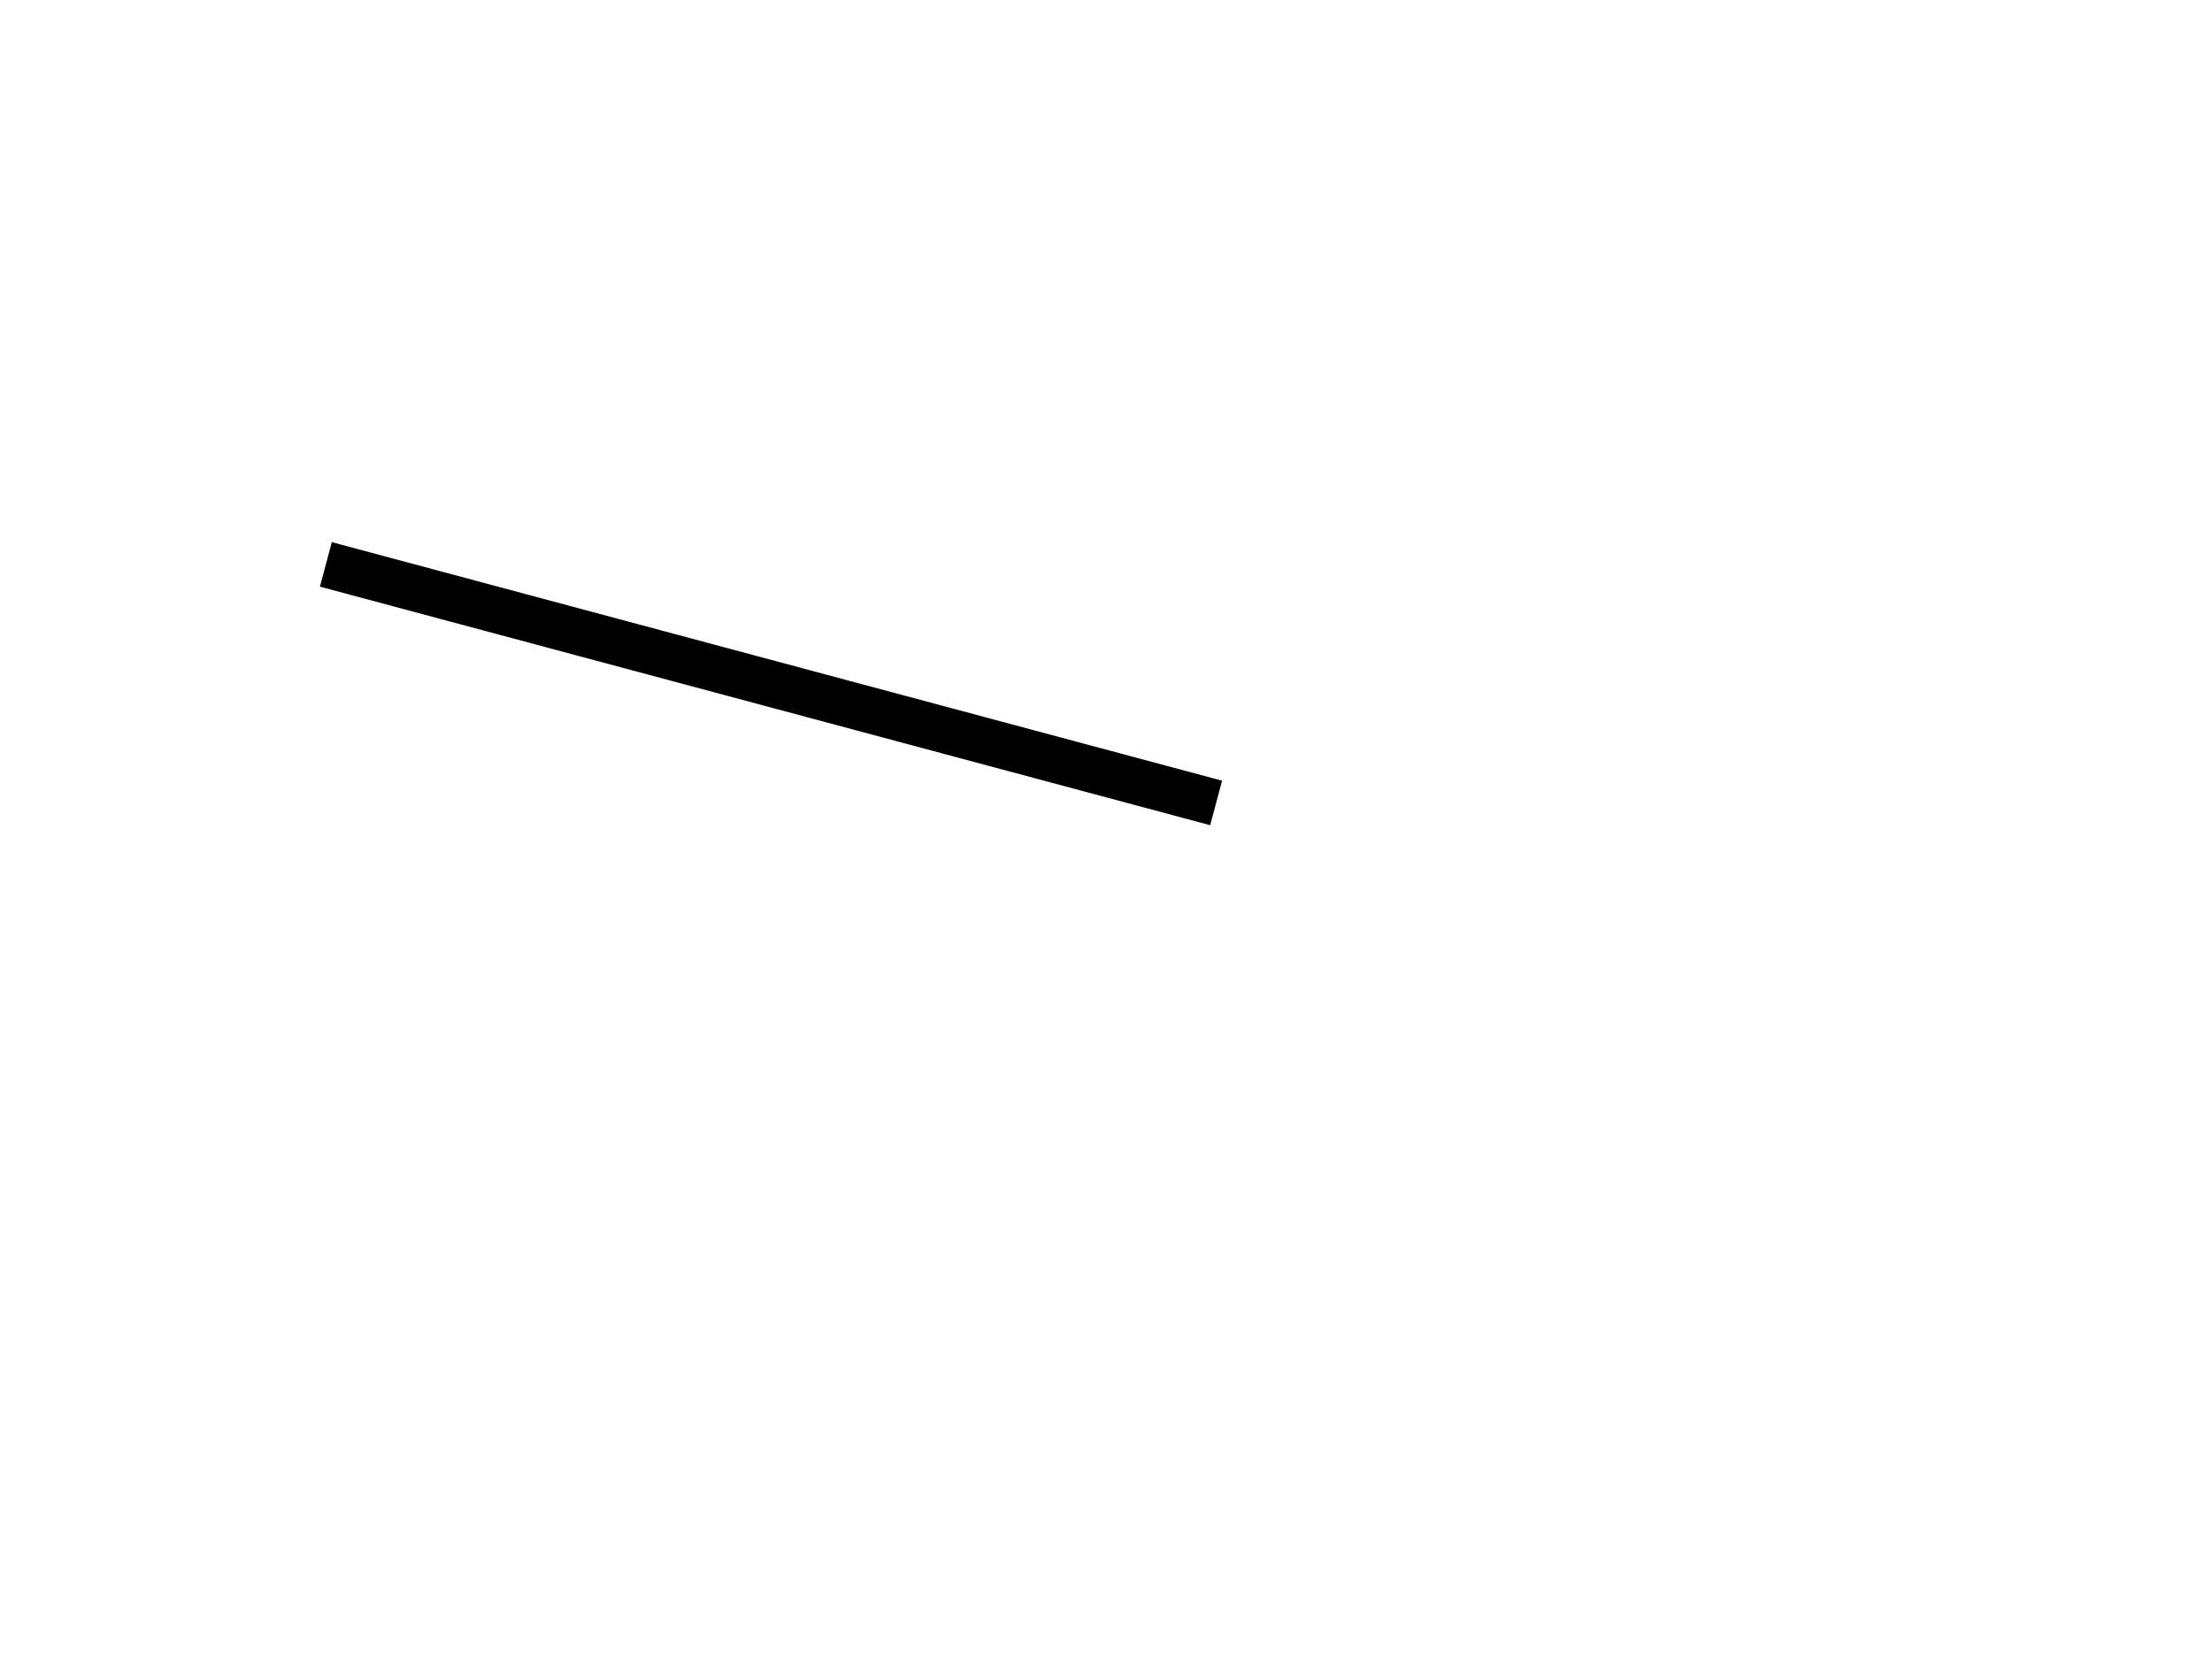
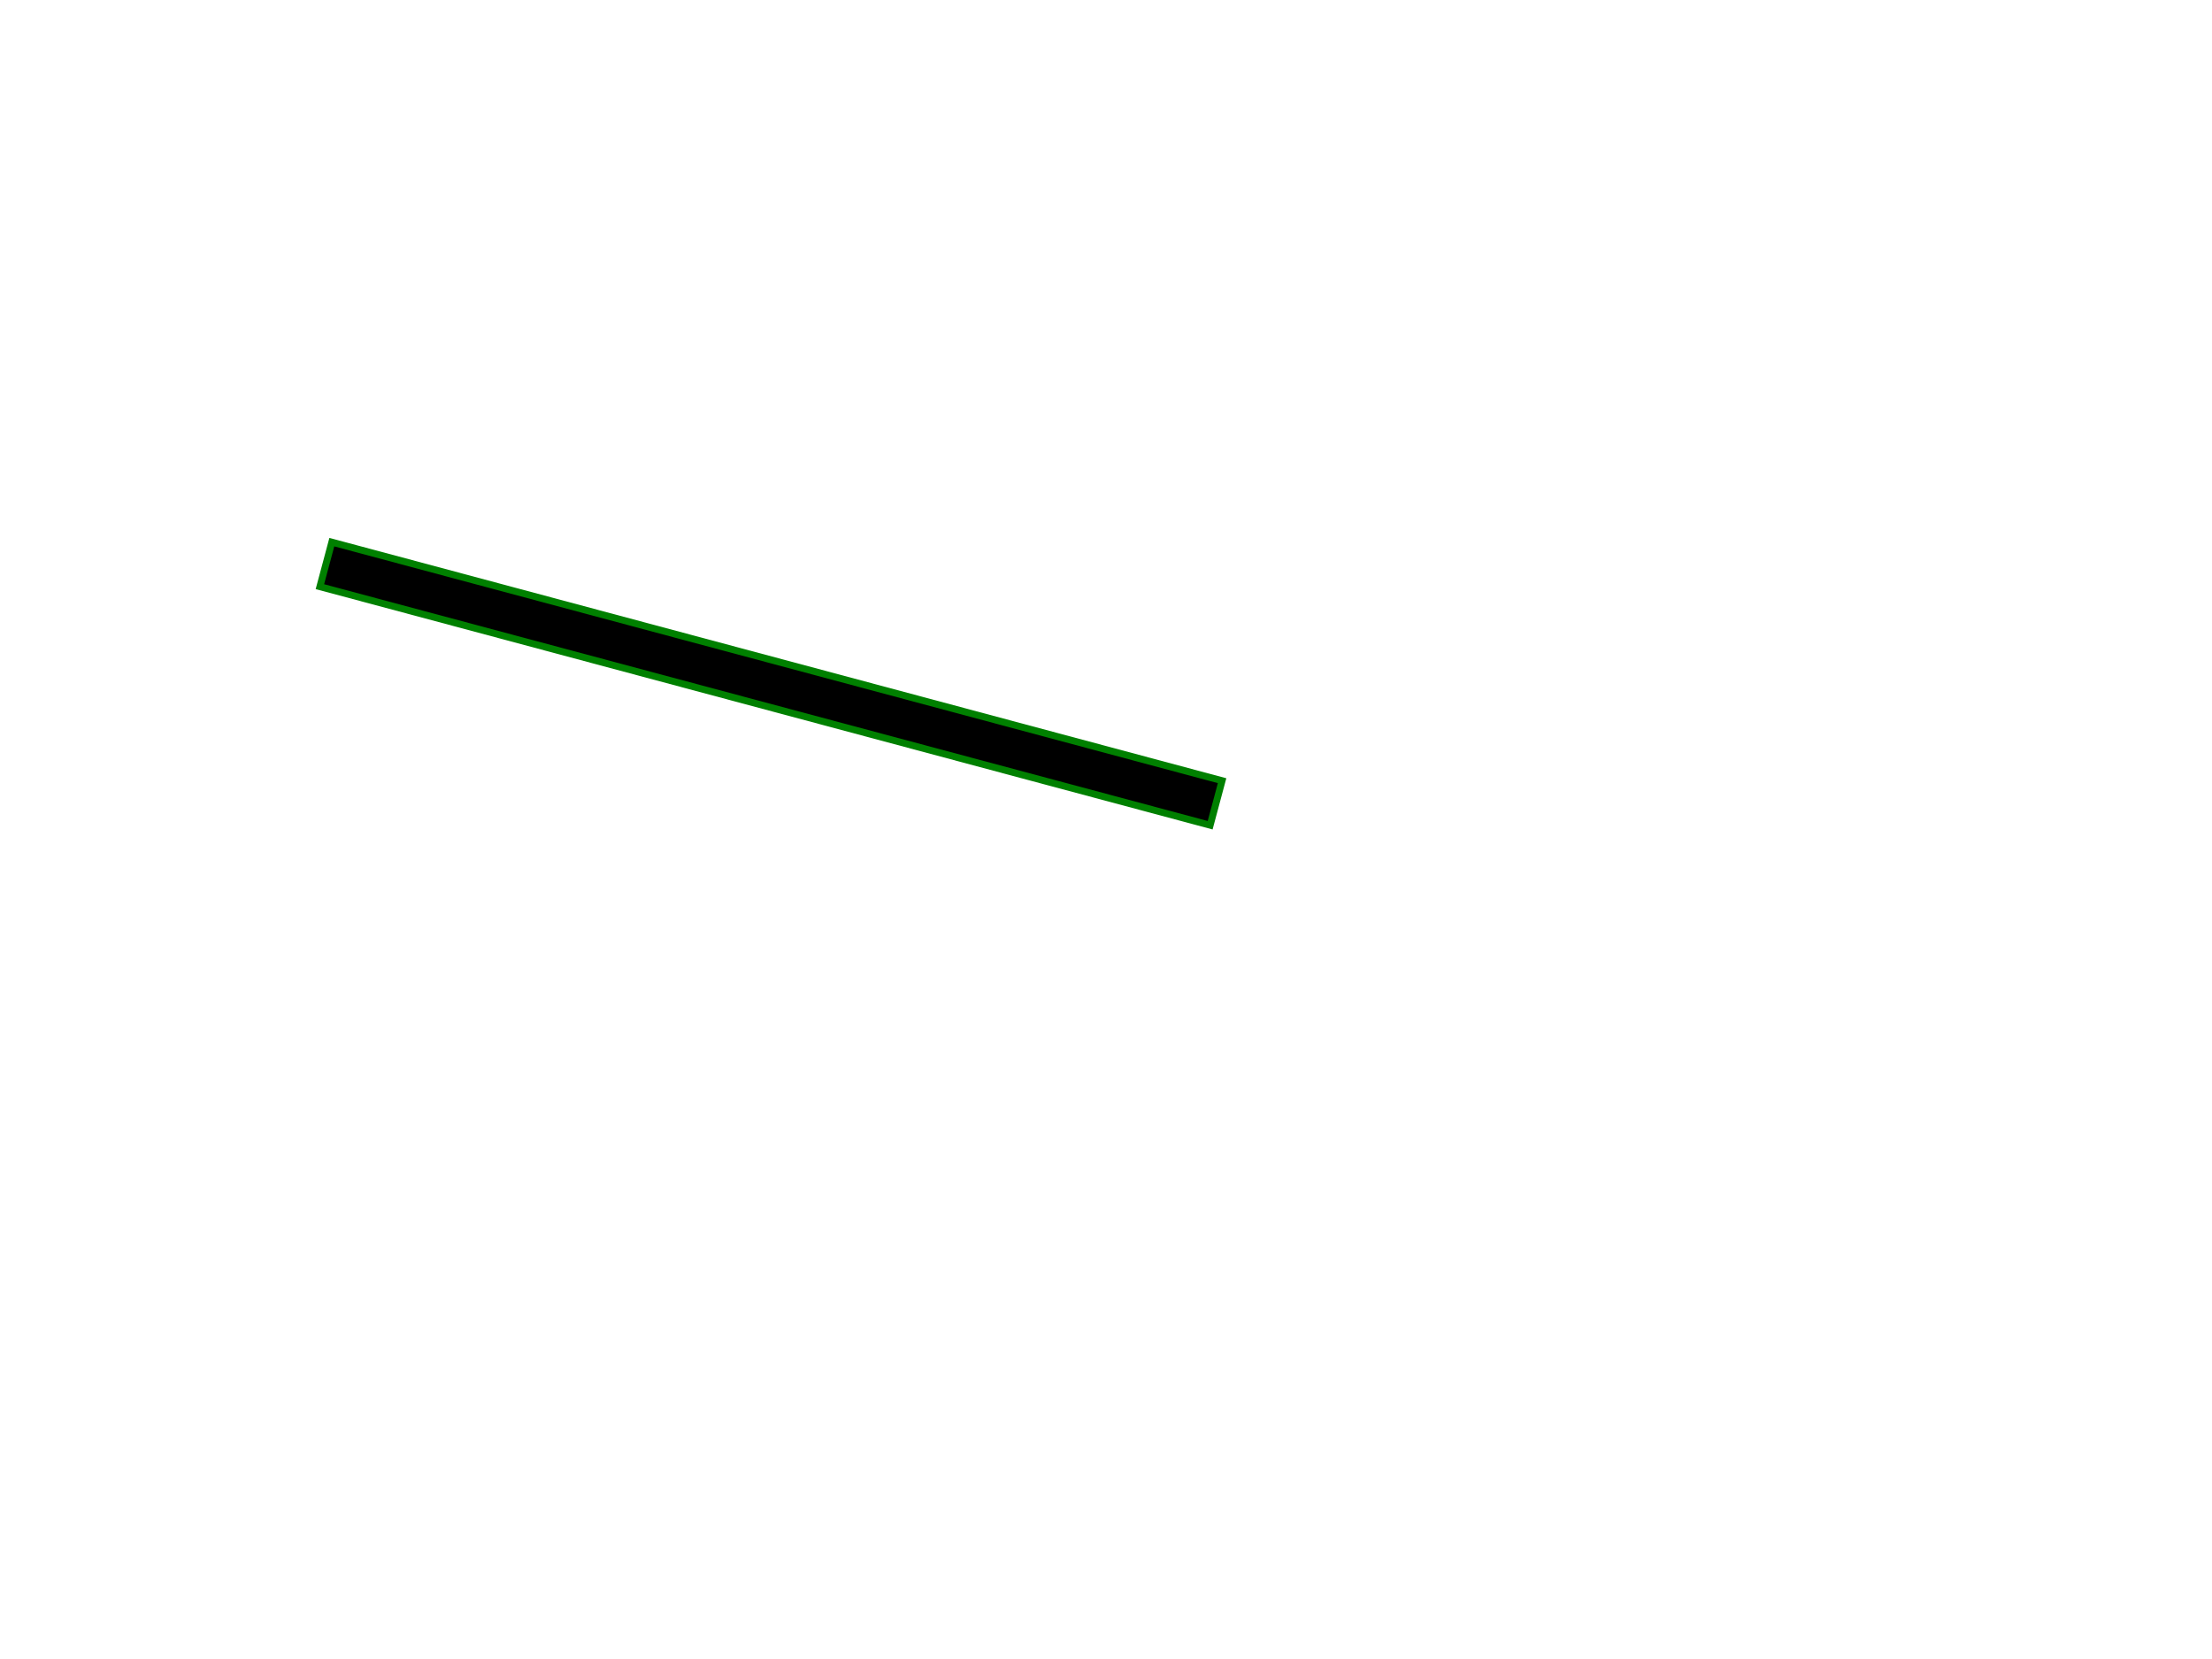
<svg xmlns="http://www.w3.org/2000/svg" xmlns:html="http://www.w3.org/1999/xhtml" viewBox="0 0 480 360">
-   <g id="testmeta">
-     <html:link rel="author" title="Skef Iterum" href="https://github.com/skef/" />
-     <html:link rel="help" href="https://www.w3.org/TR/SVG2/shapes.html#LineElement" />
-     <html:link rel="match" href="line-002-ref.svg" />
-     <html:meta name="fuzzy" content="maxDifference=0-20;totalPixels=0-20" />
-   </g>
-   <g id="test-body-content">
-     <line x1="100" y1="100" x2="300" y2="100" stroke-width="10" stroke="black" fill="red" transform="rotate(15)" />
-   </g>
+   <html:link rel="author" title="Skef Iterum" href="https://github.com/skef/" />
+   <html:link rel="help" href="https://www.w3.org/TR/SVG2/shapes.html#LineElement" />
+   <html:link rel="match" href="line-002-ref.svg" />
+   <line x1="100" y1="100" x2="300" y2="100" stroke-width="10" stroke="black" fill="red" transform="rotate(15)" />
+   <path stroke="green" stroke-width="1.5" fill="none" d="M72.005 117.645l-2.588 9.659l193.185 51.765l2.588 -9.66z" />
</svg>
